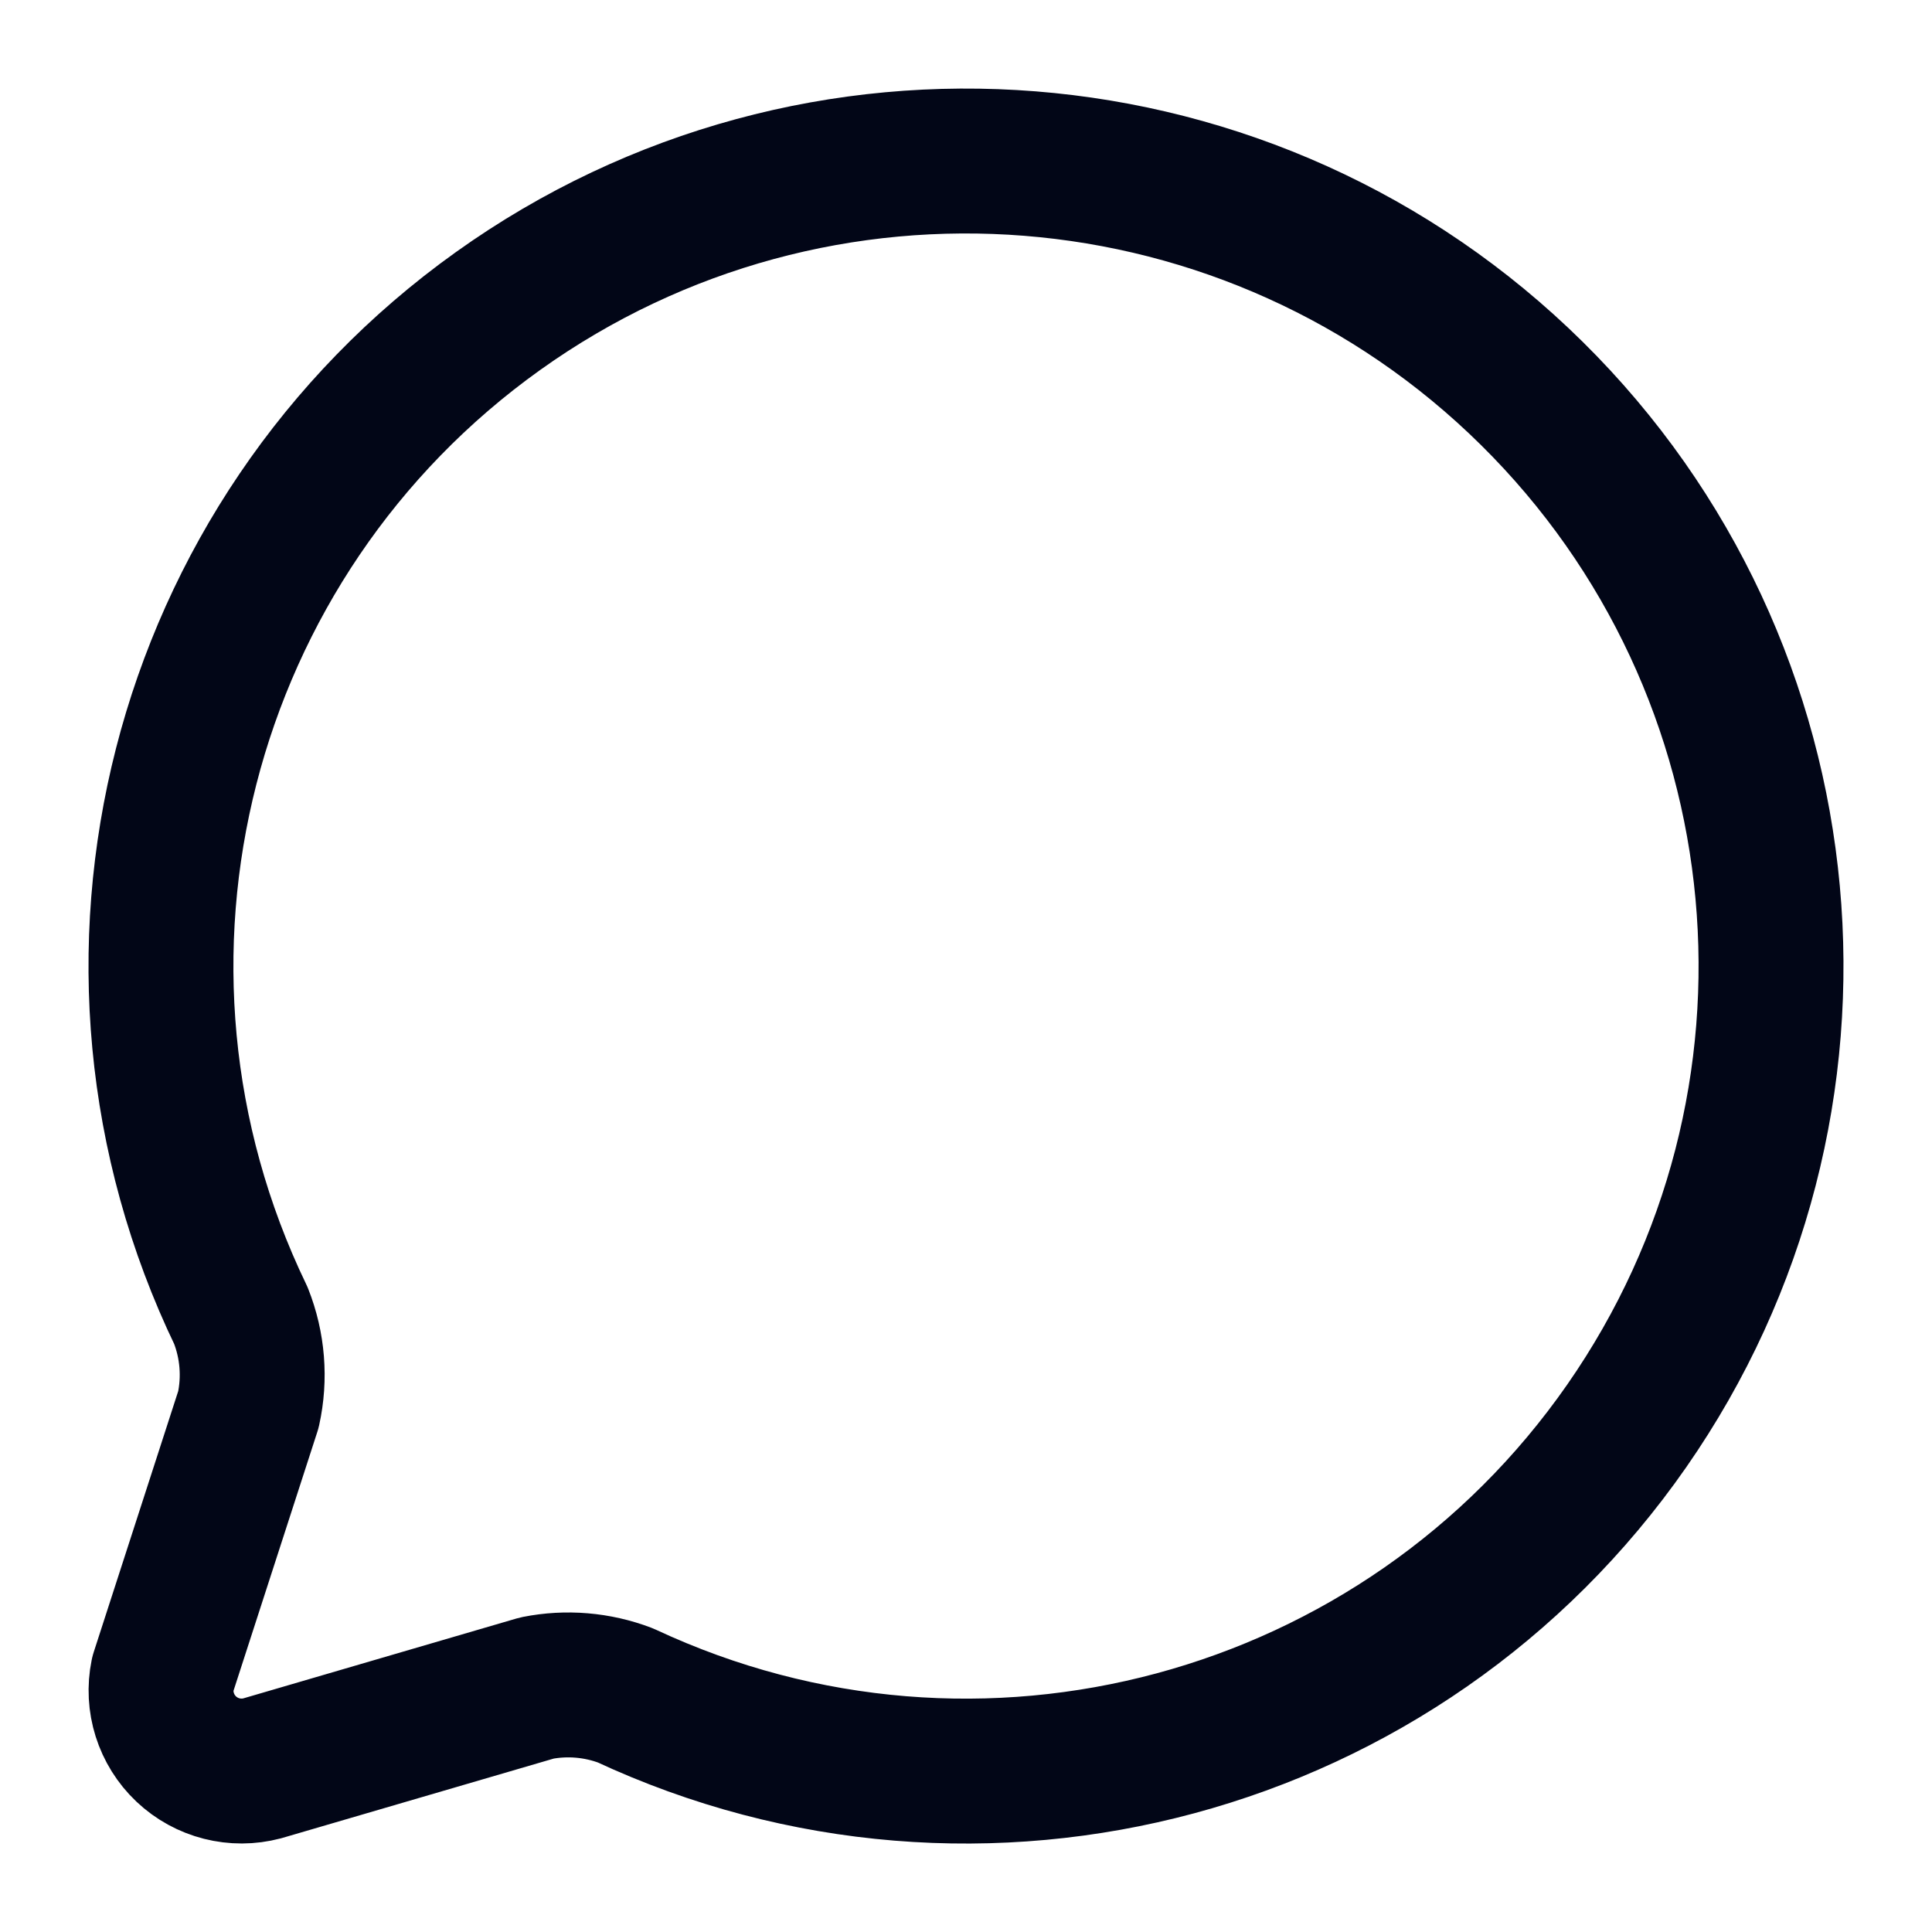
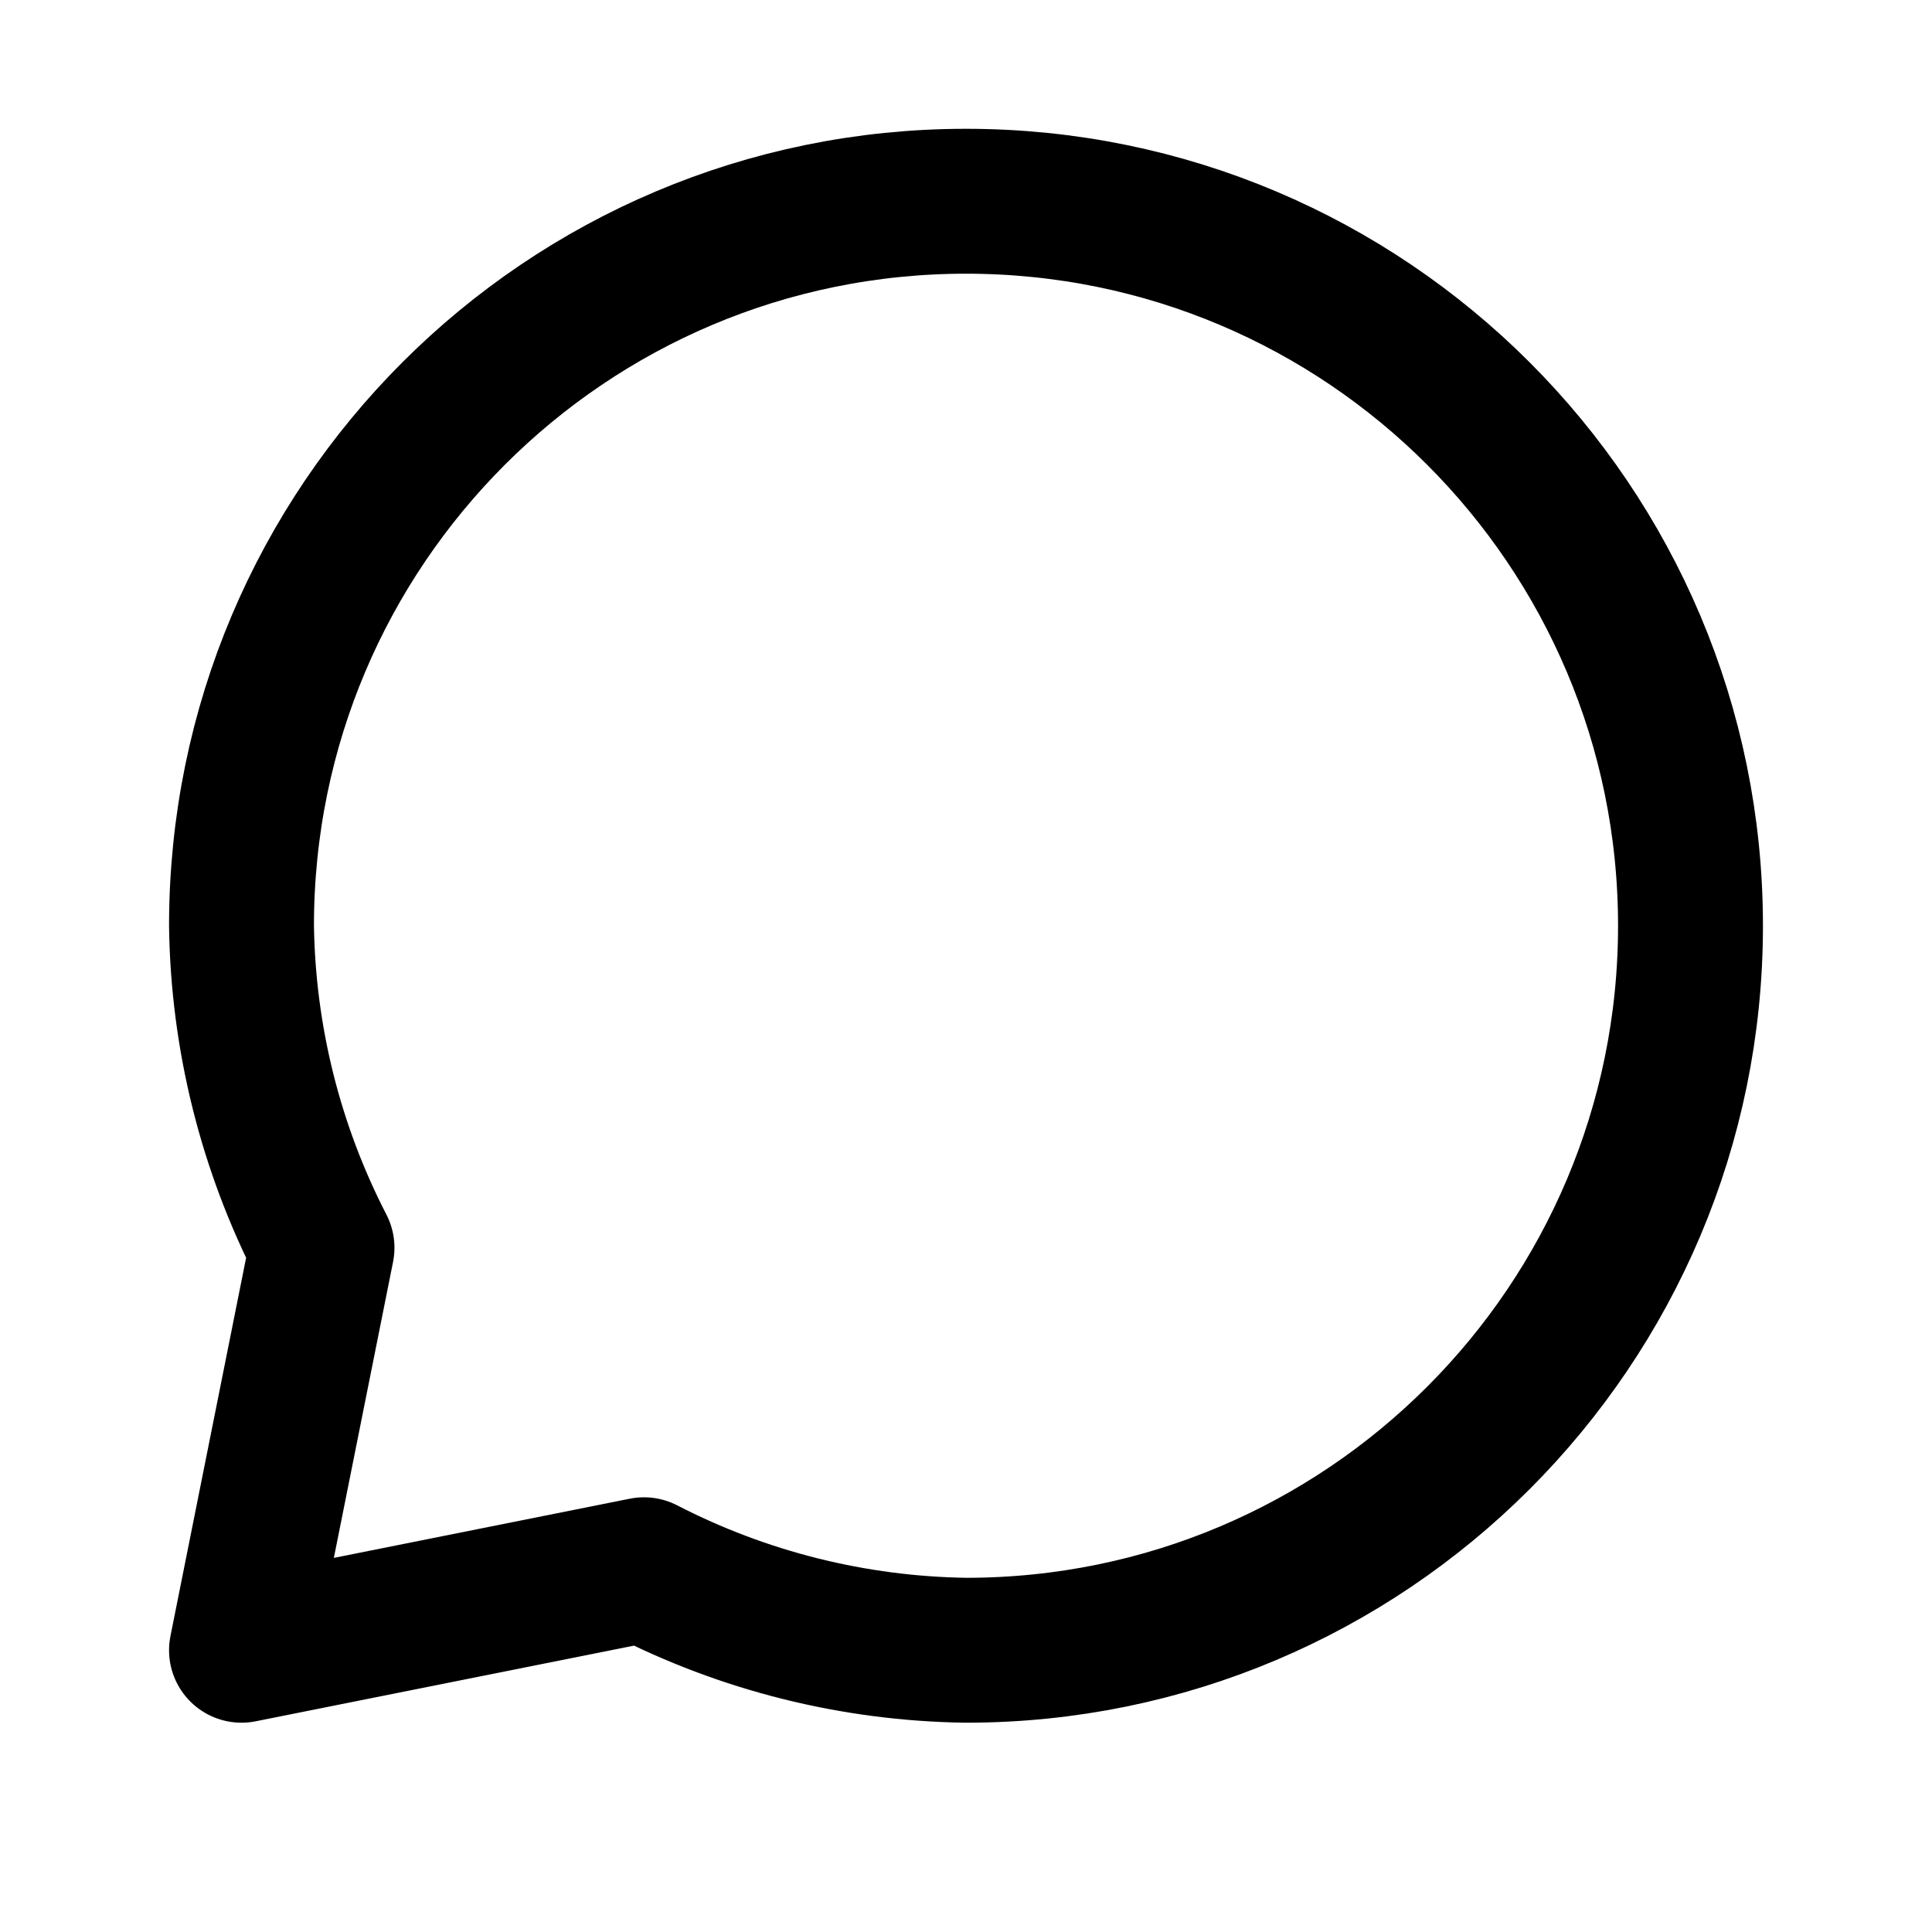
- <svg xmlns="http://www.w3.org/2000/svg" width="24" height="24" viewBox="0 0 24 24" fill="none" stroke="#020617" stroke-width="1.8" stroke-linecap="round" stroke-linejoin="round">
-   <path d="M2.992 16.342a2 2 0 0 1 .094 1.167l-1.065 3.29a1 1 0 0 0 1.236 1.168l3.413-.998a2 2 0 0 1 1.099.092 10 10 0 1 0-4.777-4.719" />
+ <svg xmlns="http://www.w3.org/2000/svg" width="24" height="24" viewBox="0 0 24 24" fill="none" stroke="#000" stroke-width="1.8" stroke-linecap="round" stroke-linejoin="round">
+   <path d="M21 11.5a9 9 0 0 1-9 9 9 9 0 0 1-4-1l-5 1 1-5a9 9 0 0 1-1-4 9 9 0 0 1 18 0Z" />
</svg>
